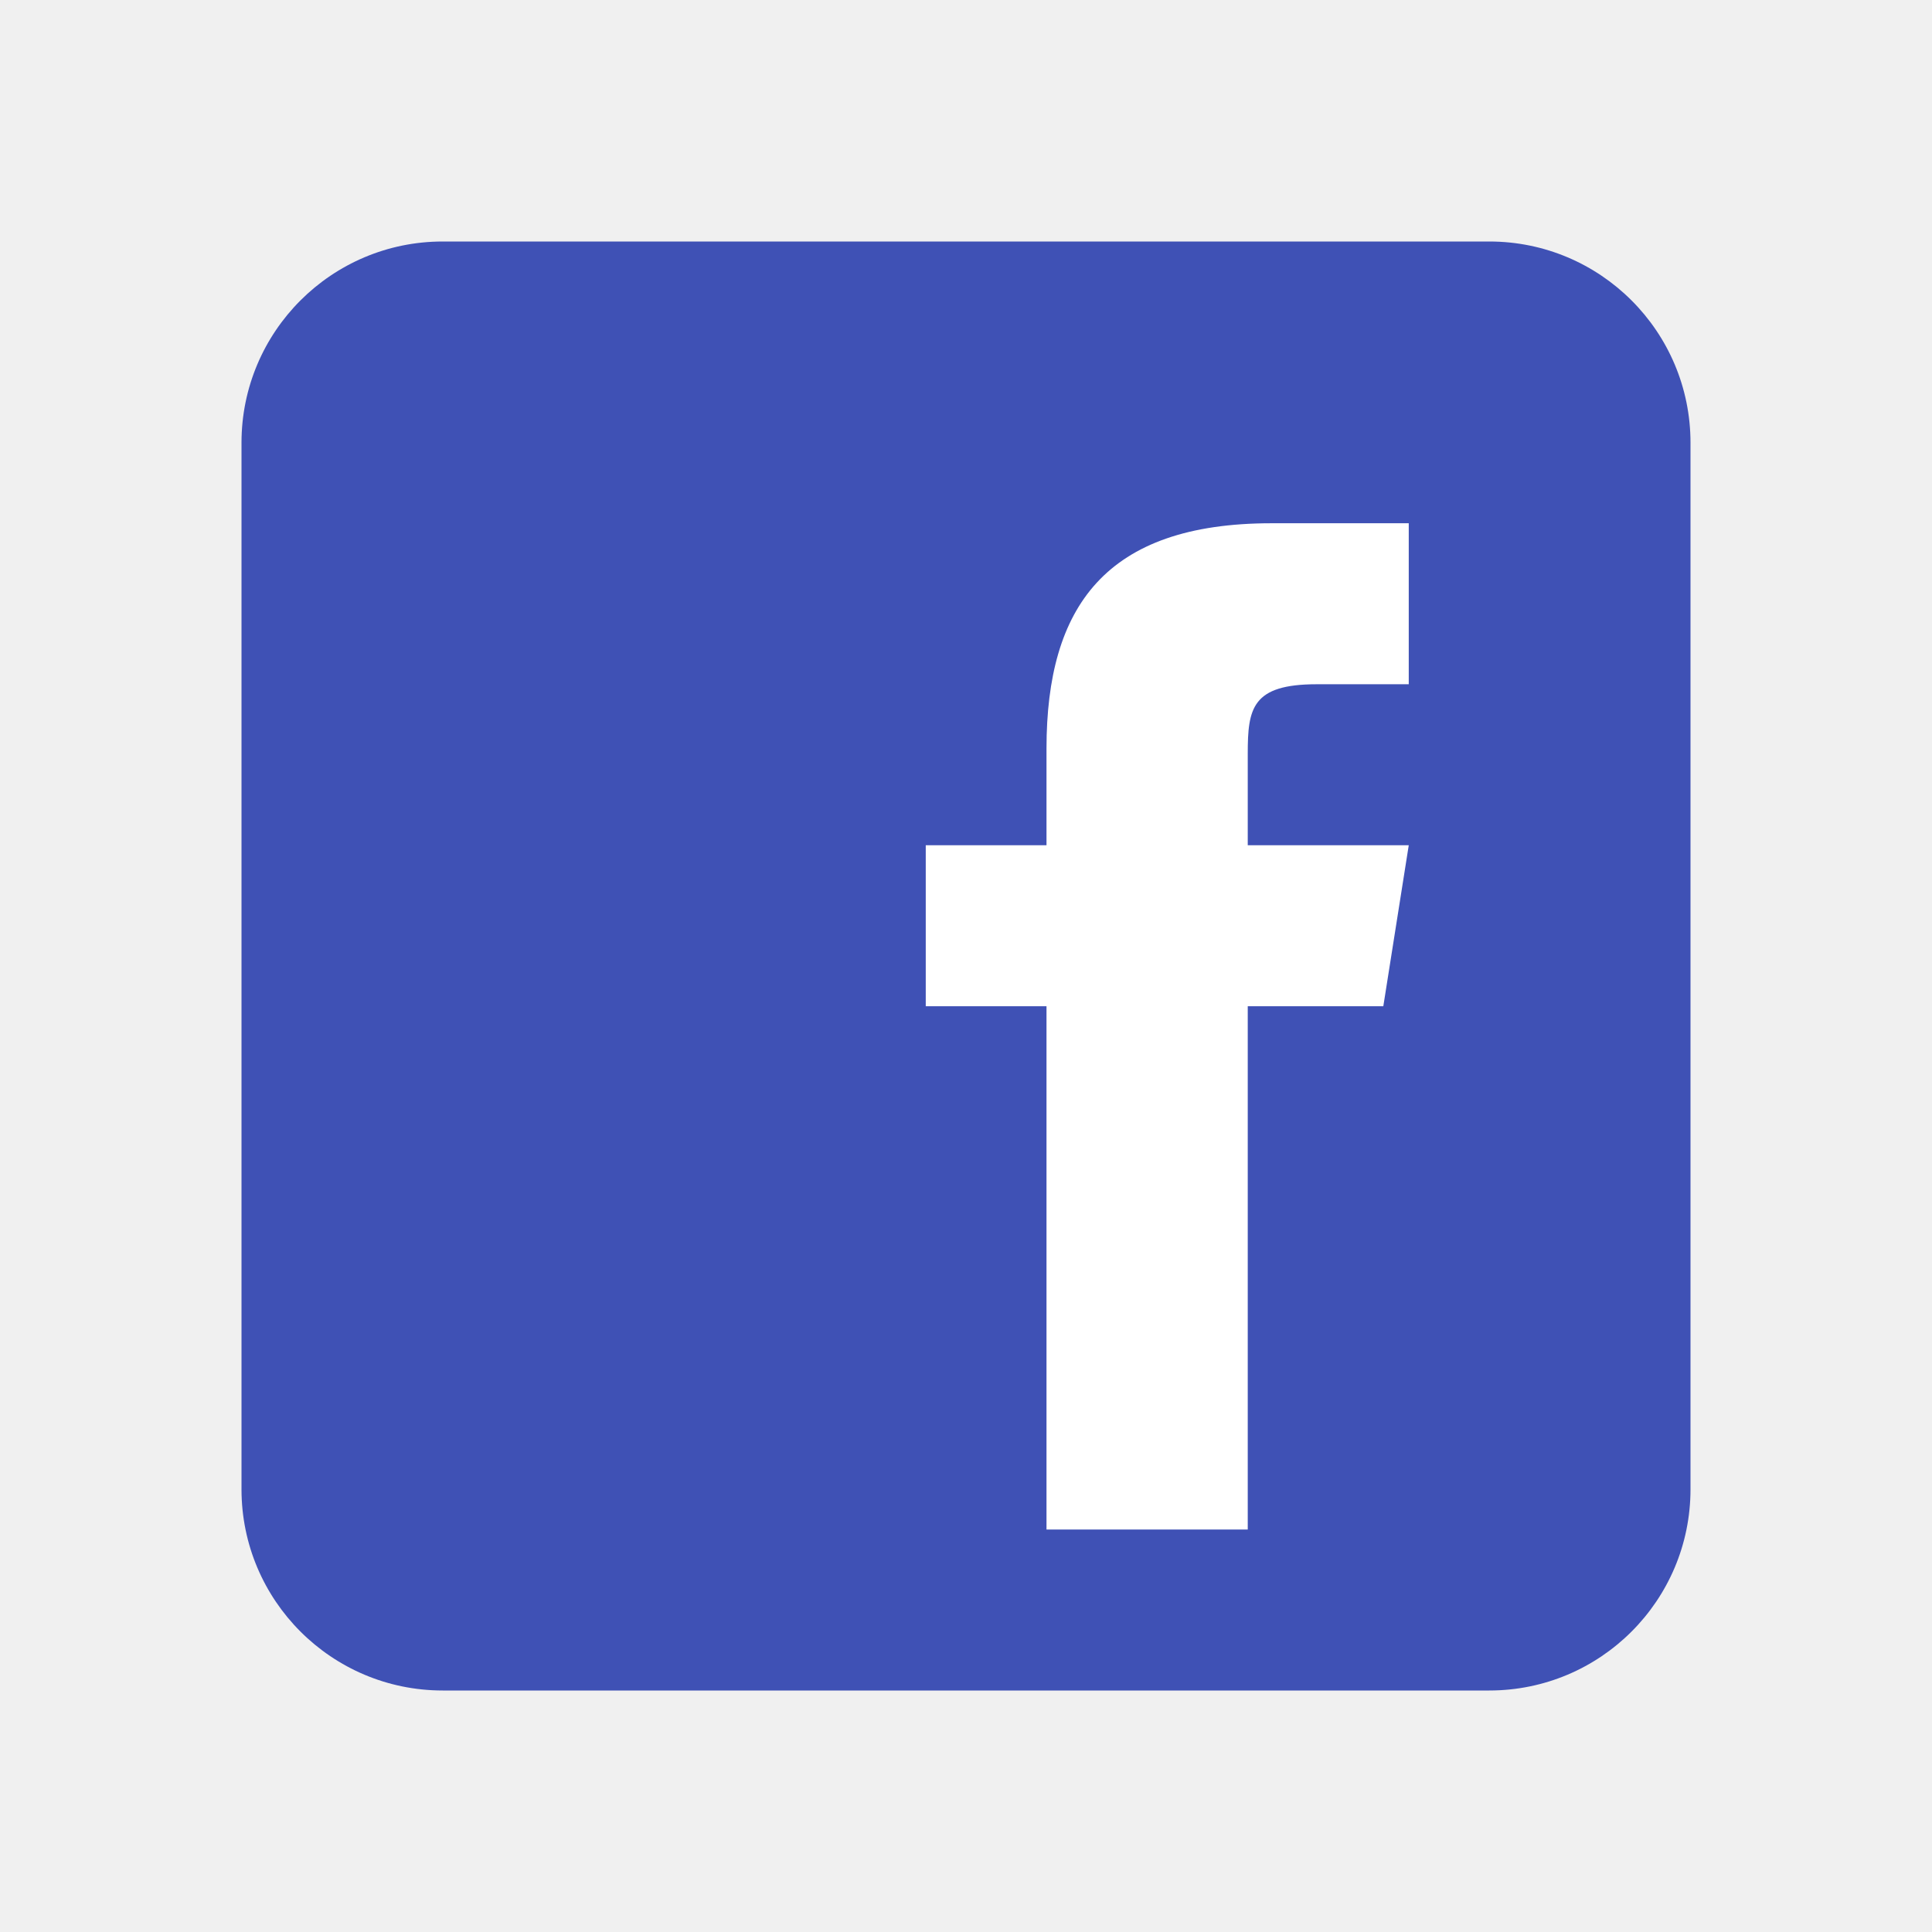
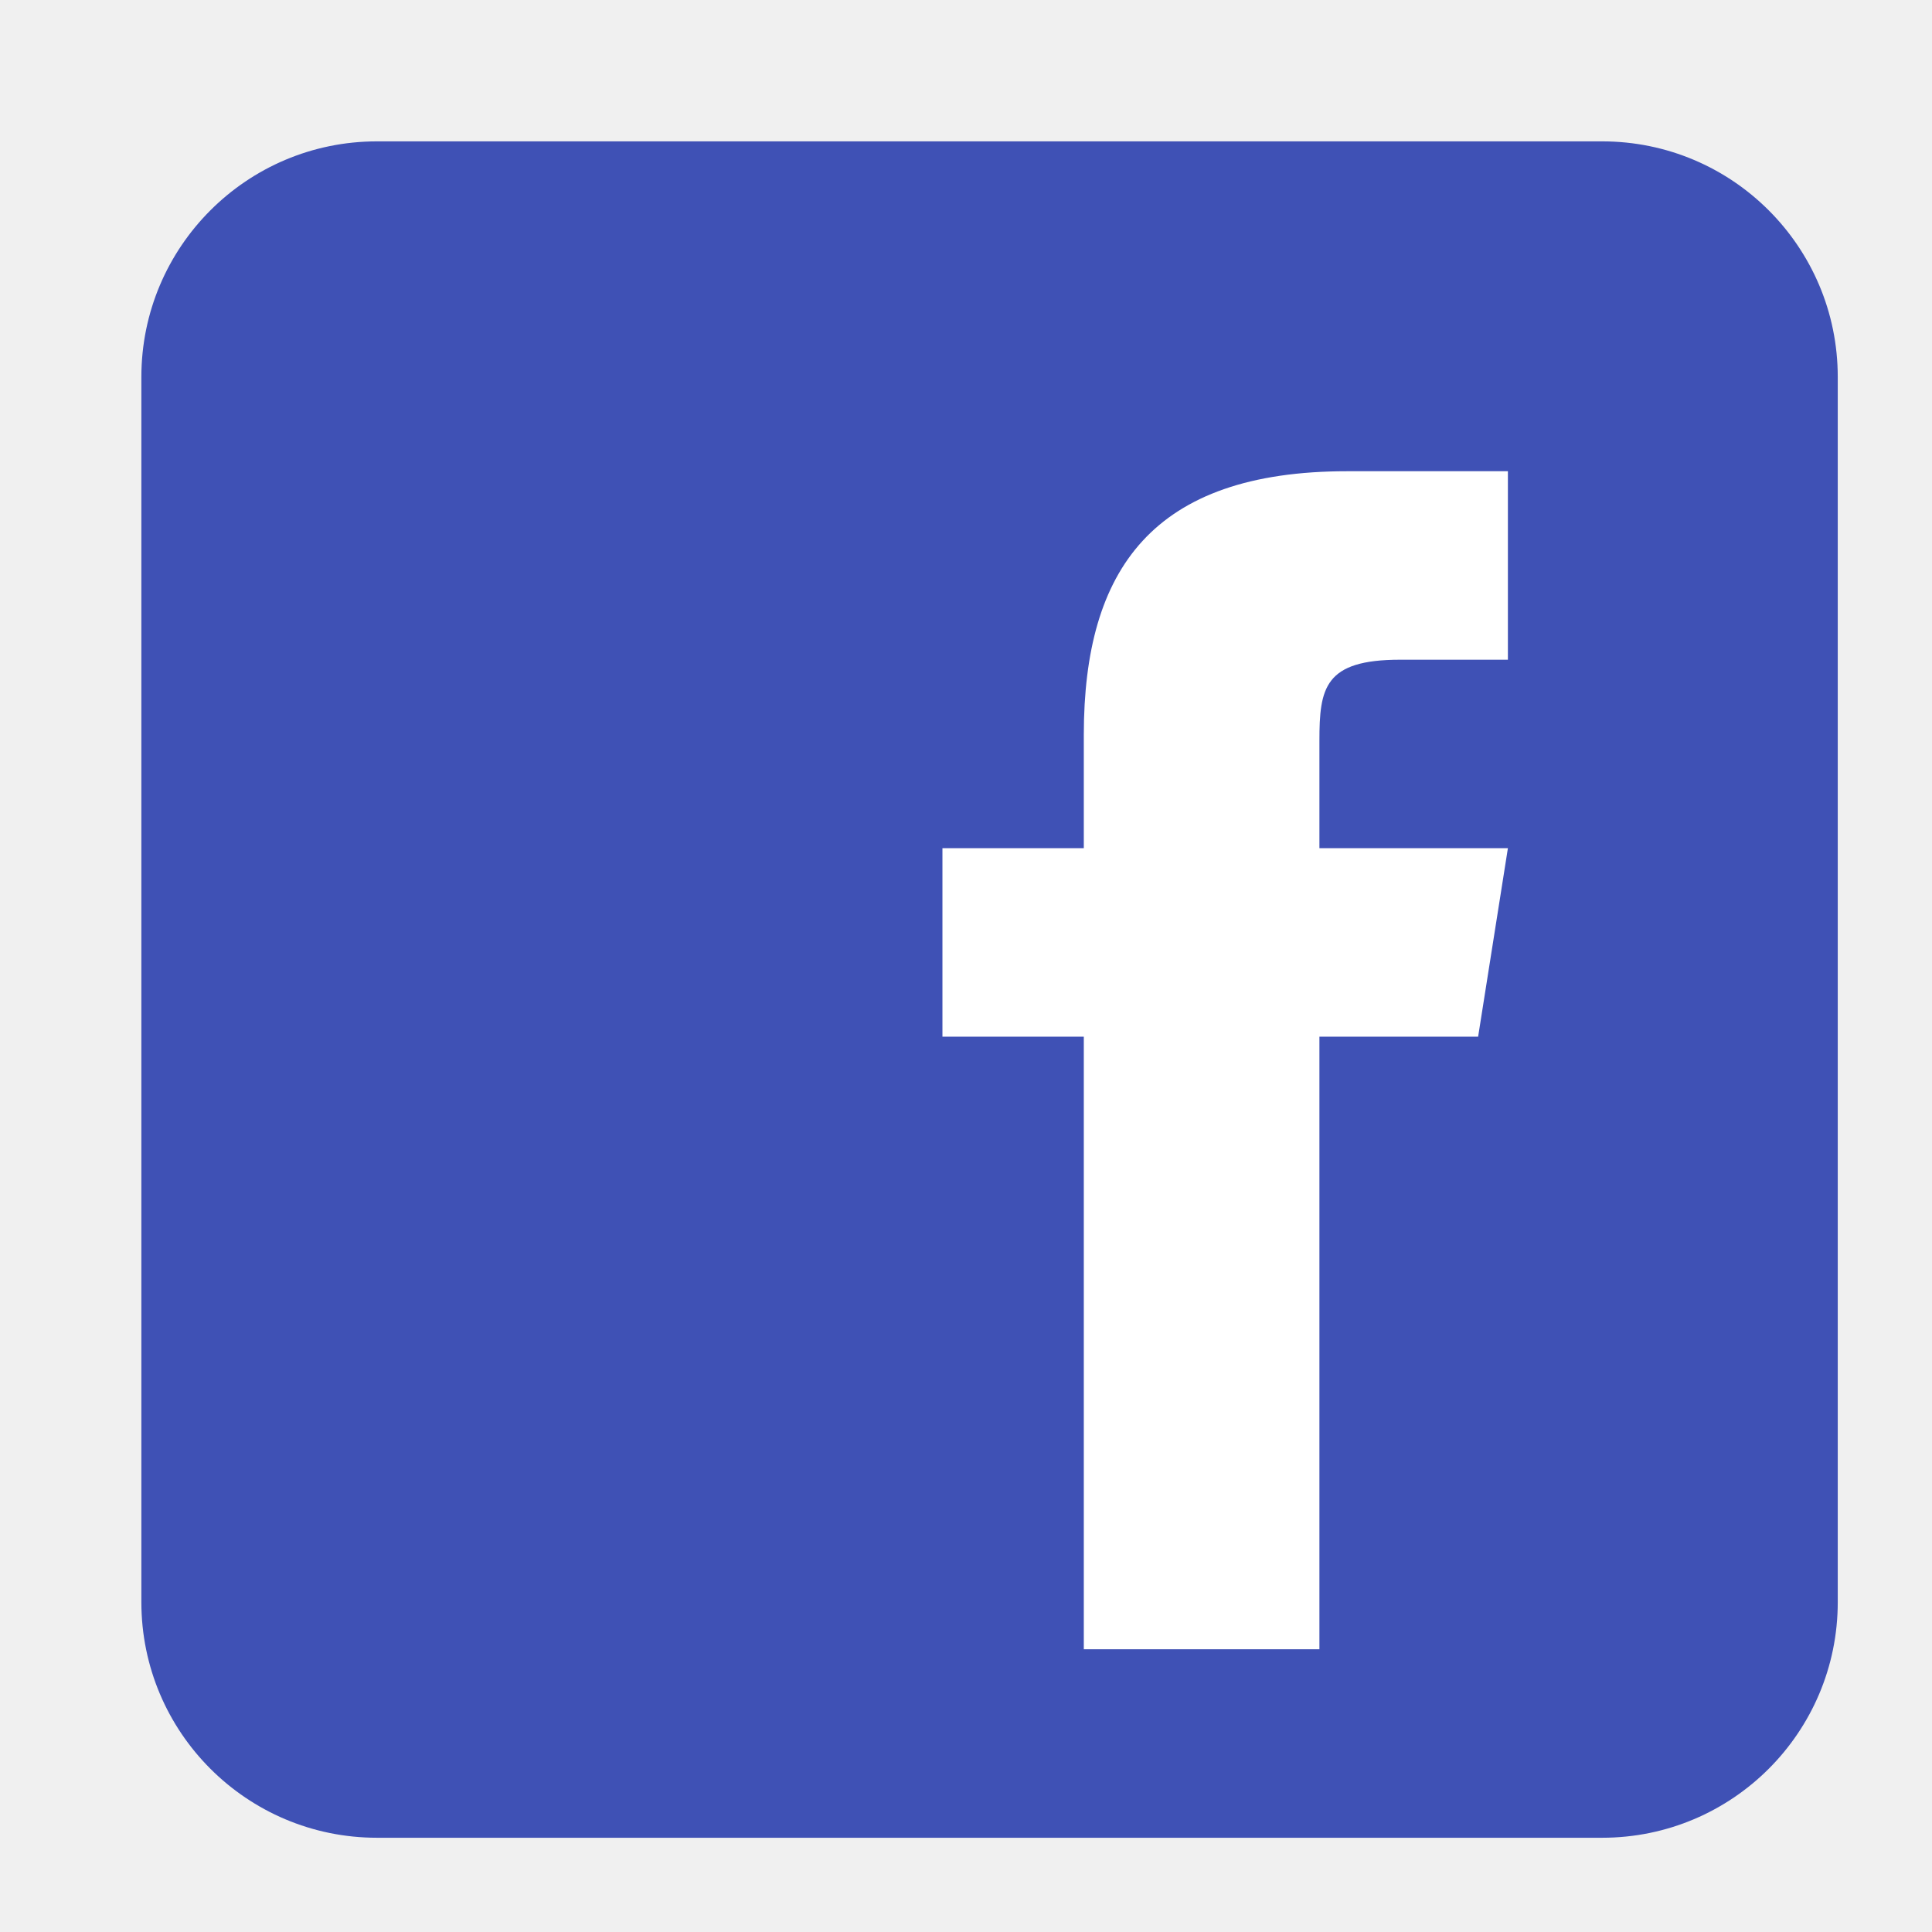
- <svg xmlns="http://www.w3.org/2000/svg" viewBox="0 0 48 48" width="48px" height="48px">
+ <svg xmlns="http://www.w3.org/2000/svg" viewBox="3 3 41 41">
  <path fill="#3F51B5" d="M42,37c0,2.762-2.238,5-5,5H11c-2.761,0-5-2.238-5-5V11c0-2.762,2.239-5,5-5h26c2.762,0,5,2.238,5,5V37z" />
  <path fill="#FFF" d="M34.368,25H31v13h-5V25h-3v-4h3v-2.41c0.002-3.508,1.459-5.59,5.592-5.59H35v4h-2.287C31.104,17,31,17.6,31,18.723V21h4L34.368,25z" />
</svg>
